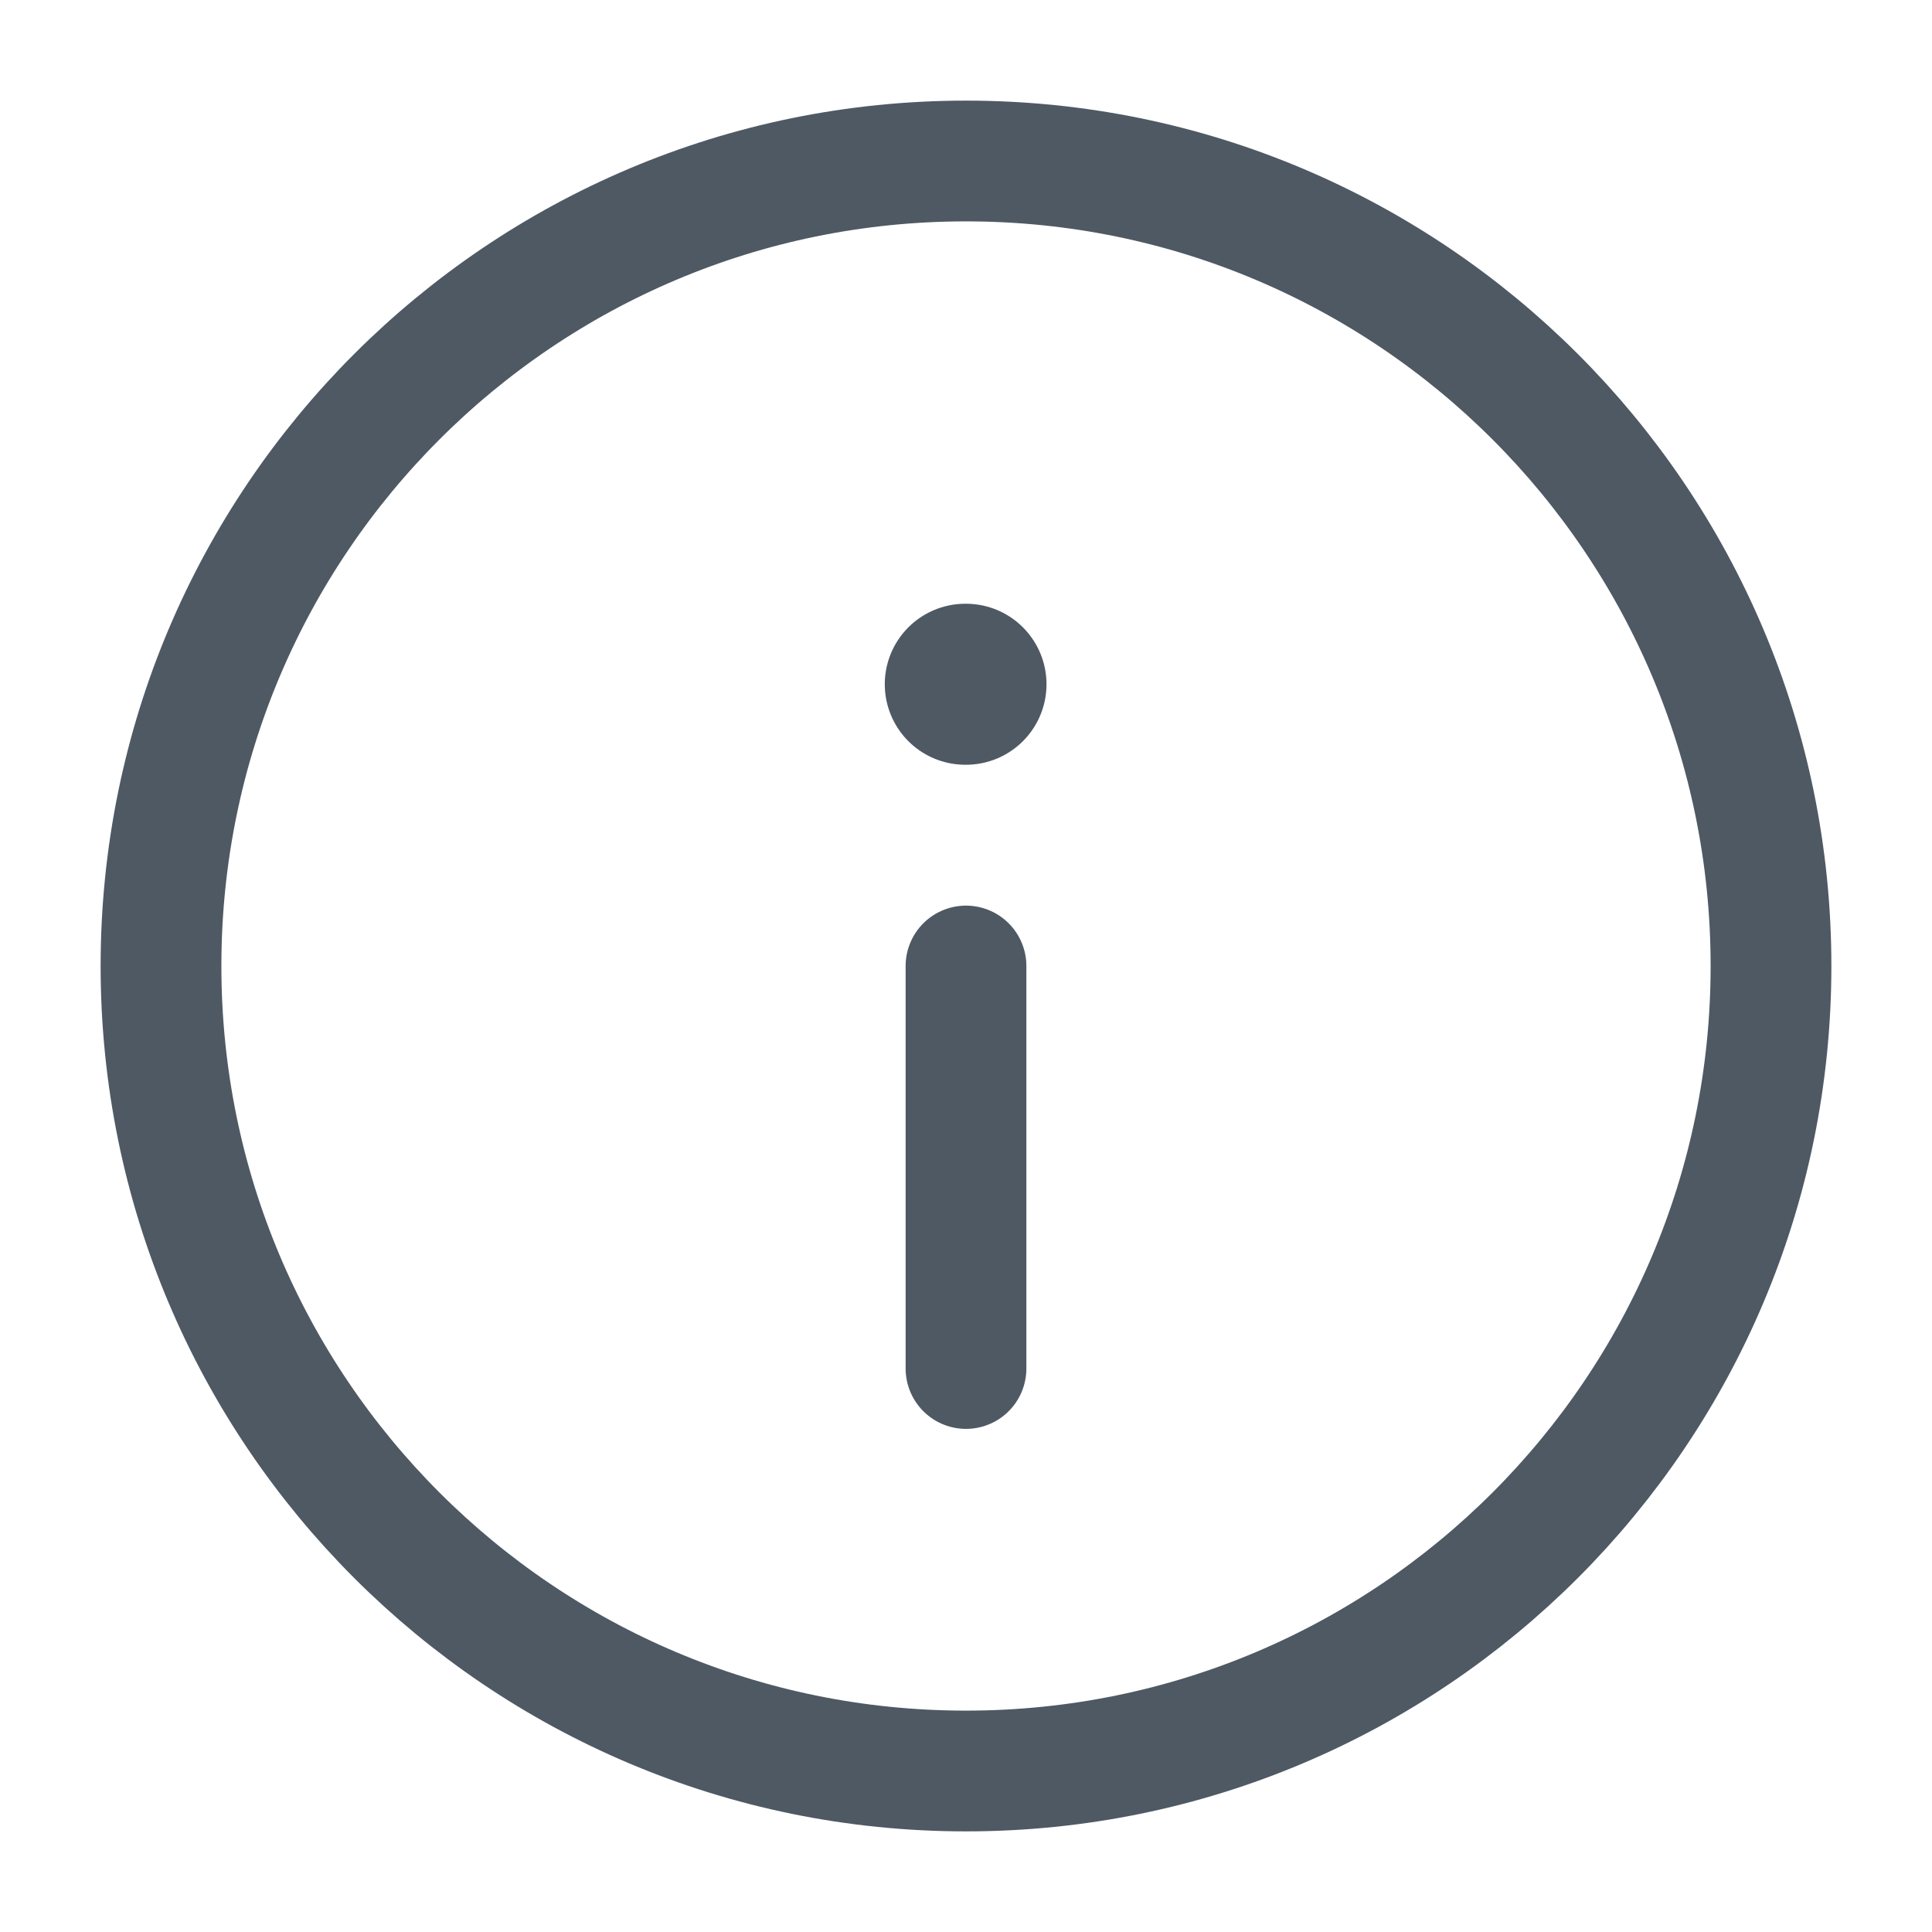
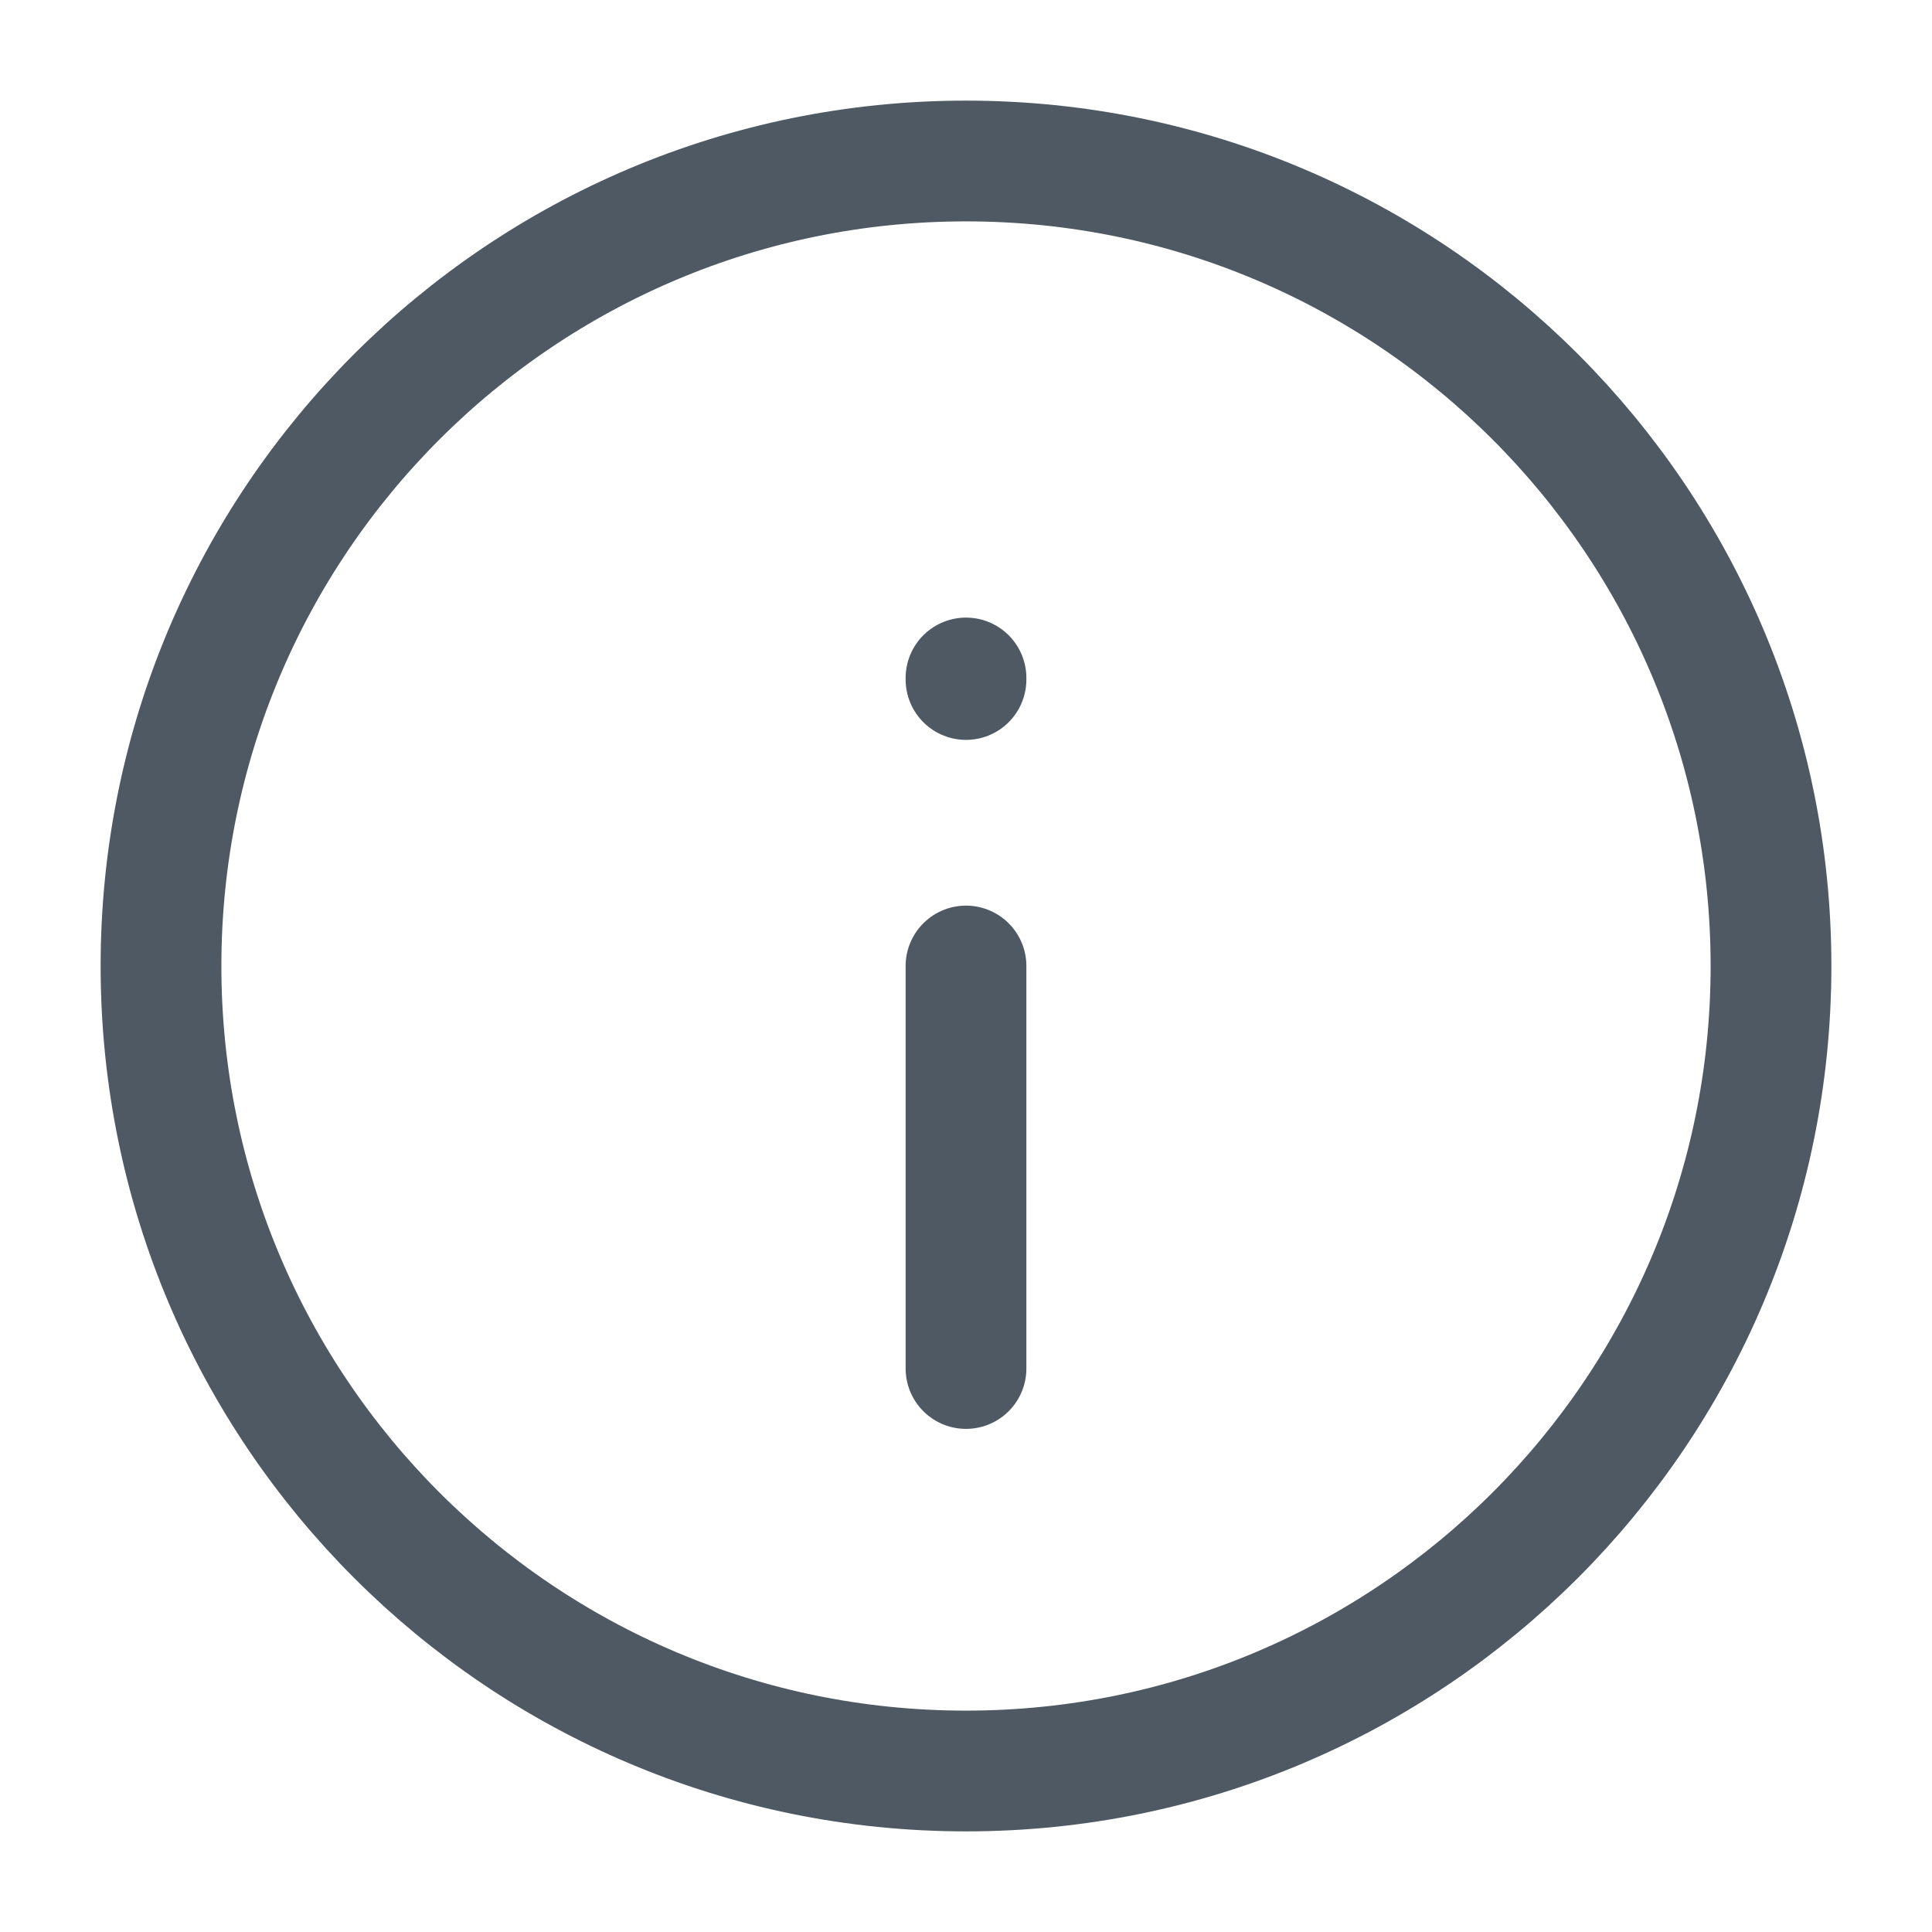
<svg xmlns="http://www.w3.org/2000/svg" width="24" height="24" viewBox="0 0 24 24" fill="none">
  <path d="M12 22C17.523 22 22 17.523 22 12C22 6.477 17.523 2 12 2C6.477 2 2 6.477 2 12C2 17.523 6.477 22 12 22Z" stroke="#4E5964" stroke-width="1.5" stroke-miterlimit="10" stroke-linecap="round" stroke-linejoin="round" />
  <path d="M12 17L12 12" stroke="#4E5964" stroke-width="1.5" stroke-linecap="round" stroke-linejoin="round" />
-   <path d="M12 8.5L11.991 8.5" stroke="#4E5964" stroke-width="2" stroke-linecap="round" stroke-linejoin="round" />
+   <path d="M12 8.441L12 8.422" stroke="#4E5964" stroke-width="1.5" stroke-linecap="round" stroke-linejoin="round" />
</svg>
